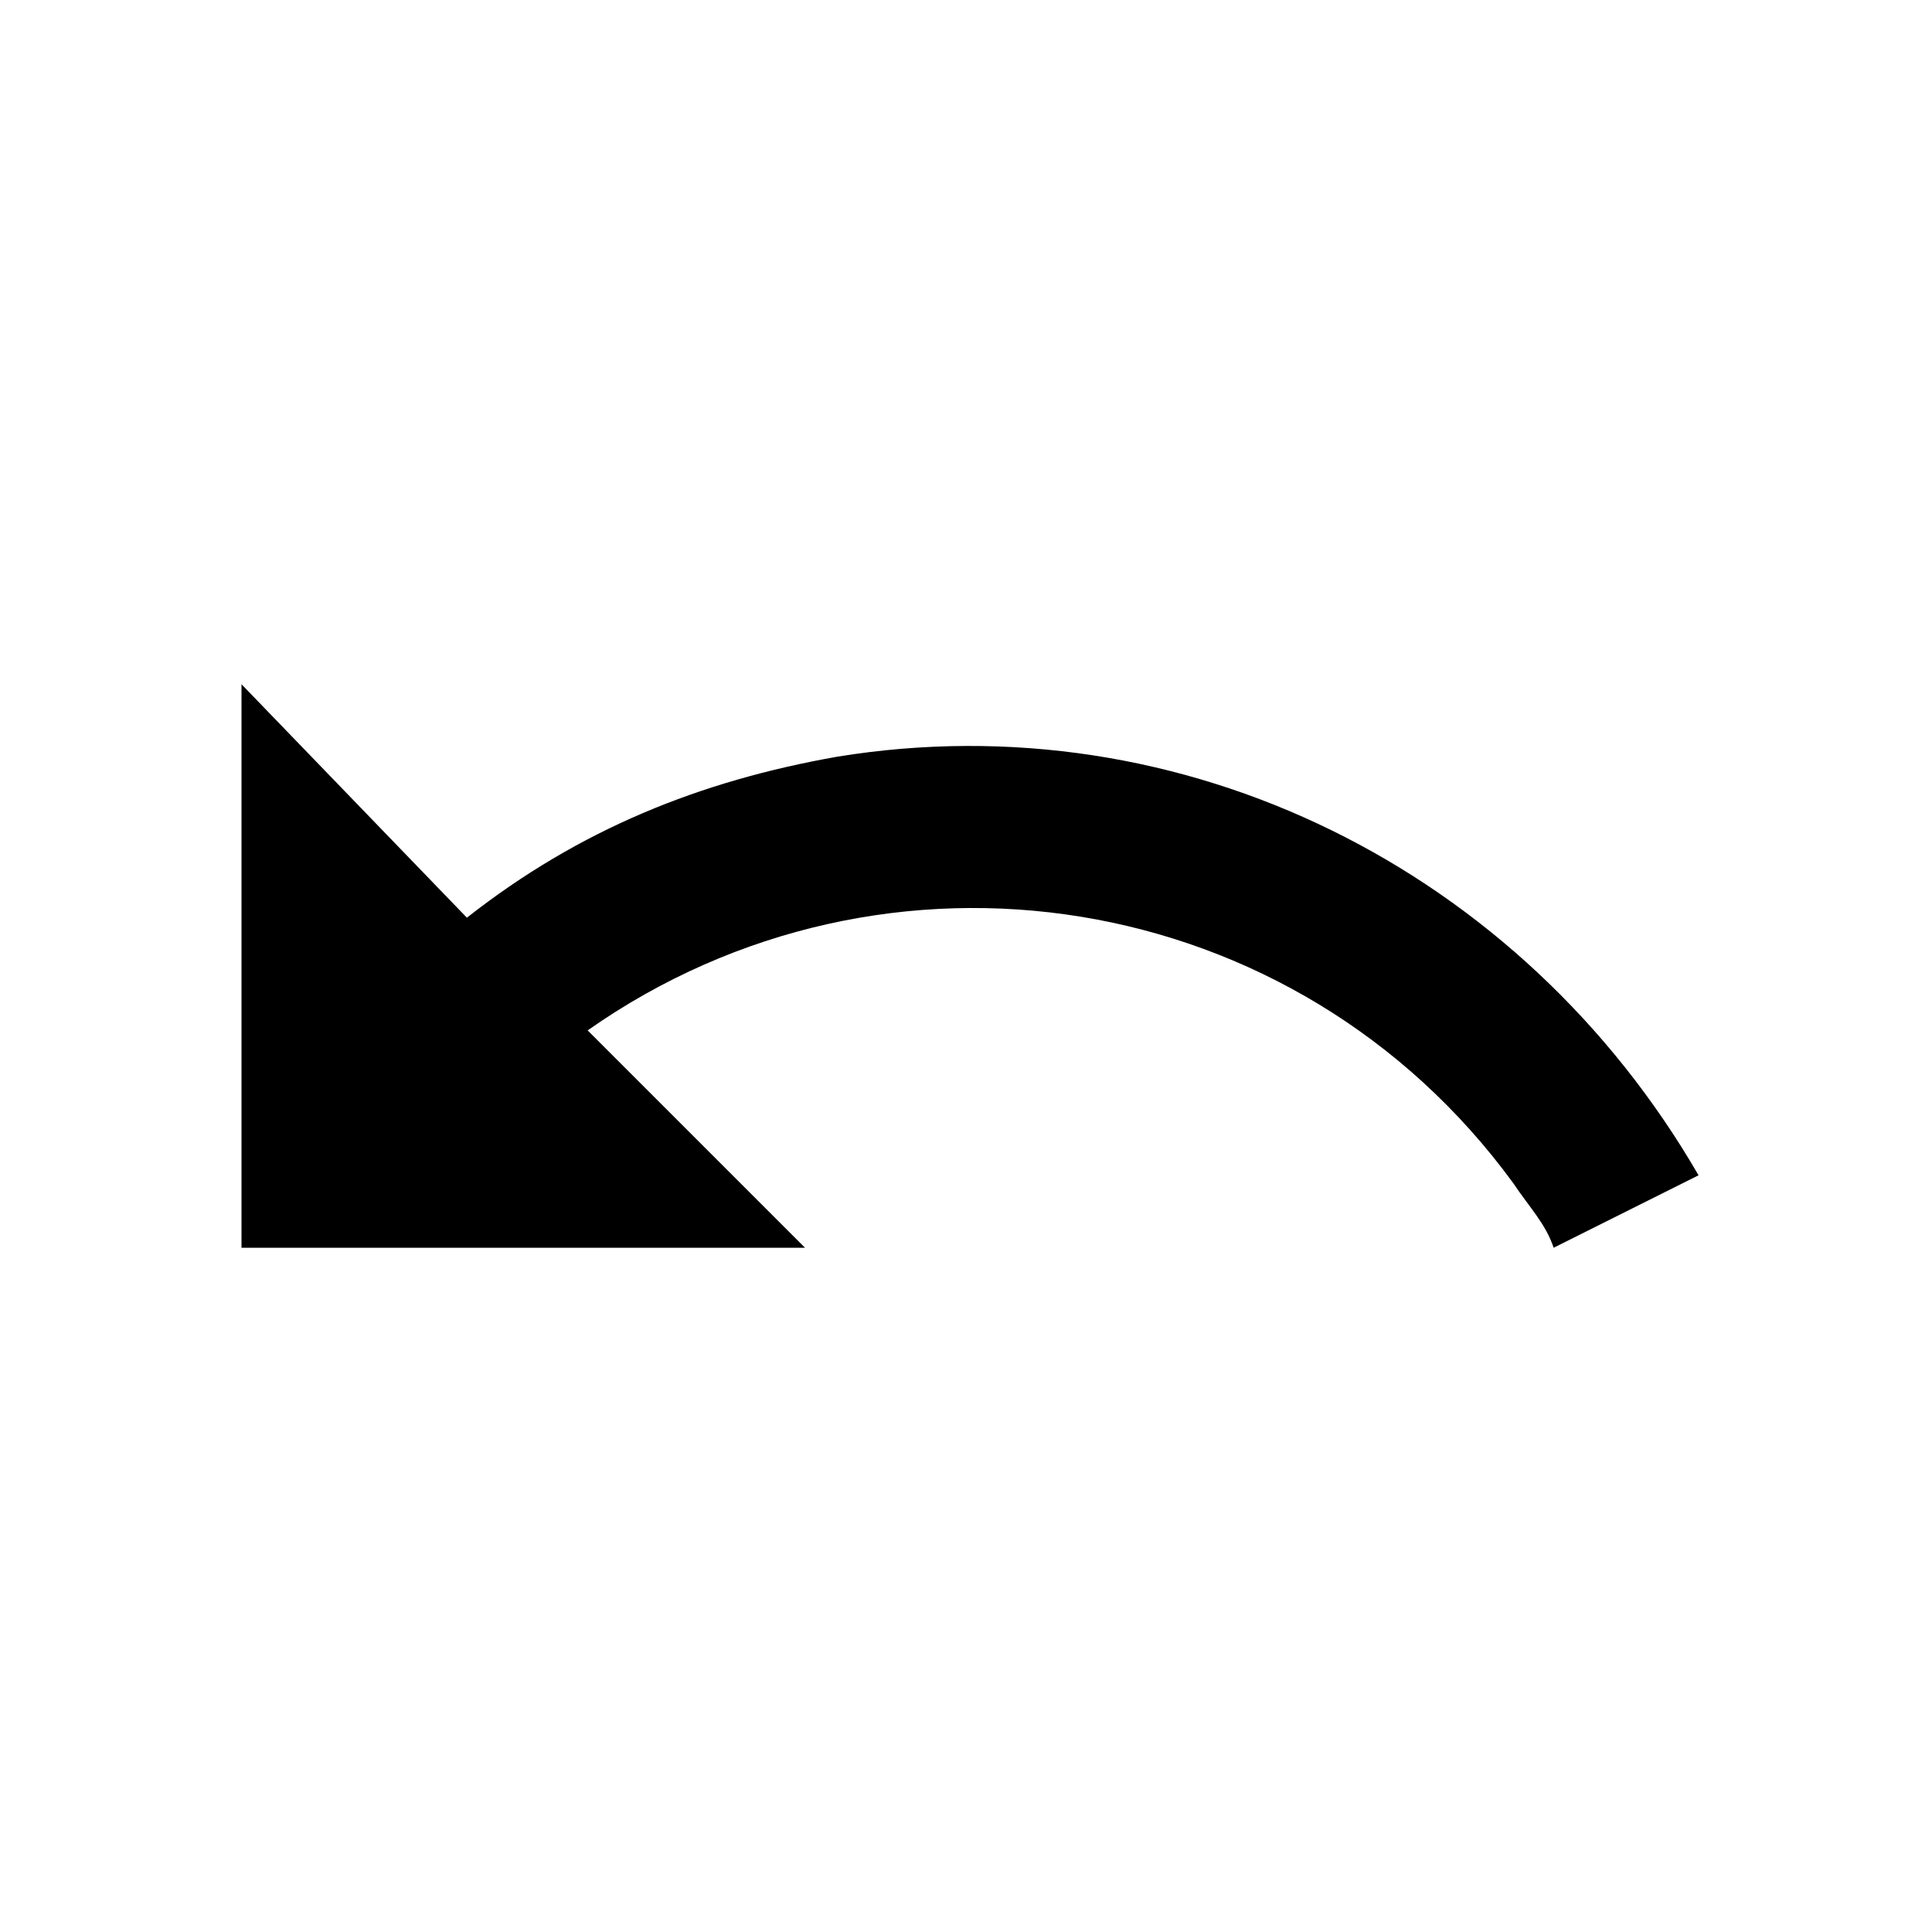
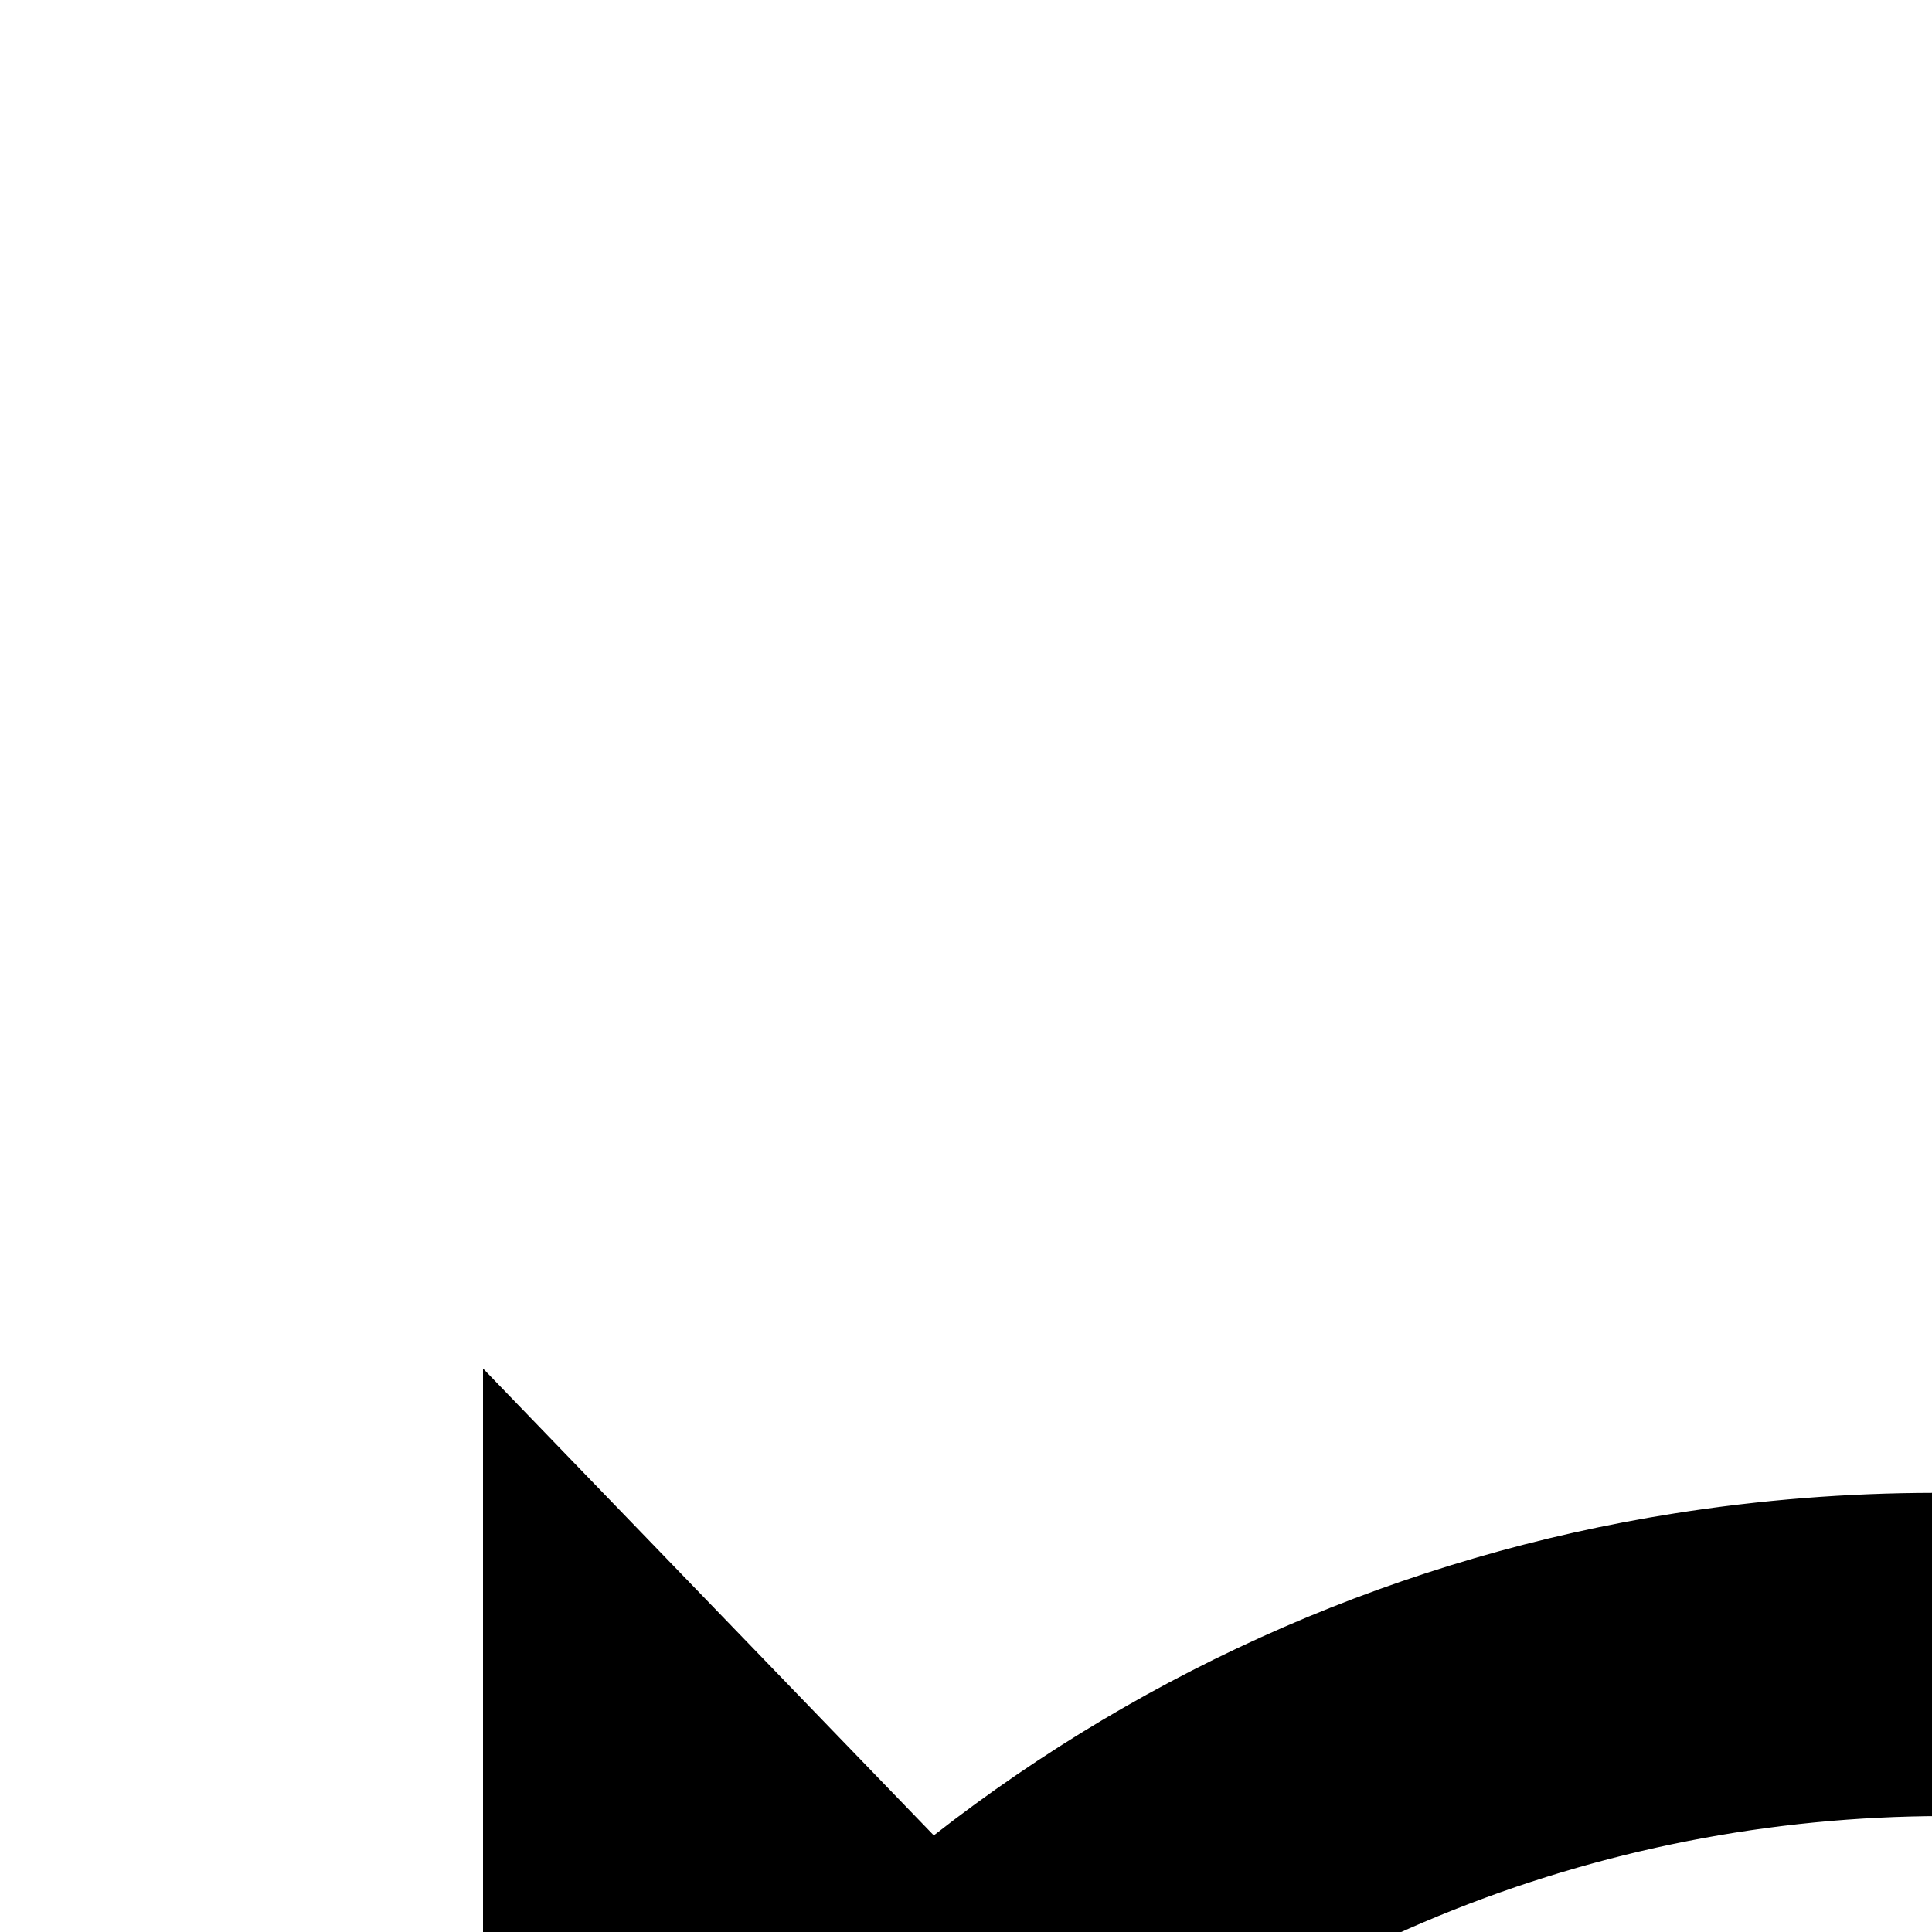
- <svg xmlns="http://www.w3.org/2000/svg" width="1em" height="1em" viewBox="0 0 24 24" fill="none">
-   <path d="M10.4 9.4C8.7 9.7 7.2 10.3 5.8 11.4L3 8.5V15.5H10L7.3 12.8C11 10.2 16.1 11 18.8 14.7C19 15 19.2 15.2 19.3 15.5L21.1 14.6C18.9 10.8 14.7 8.7 10.4 9.4Z" fill="currentColor" />
+ <svg xmlns="http://www.w3.org/2000/svg" width="1em" height="1em" fill="none">
+   <path fill="currentColor" d="M10.4 9.4a10 10 0 0 0-4.6 2L3 8.5v7h7l-2.7-2.7a8.3 8.3 0 0 1 11.5 1.9l.5.8 1.8-.9a10.4 10.4 0 0 0-10.7-5.2Z" />
</svg>
